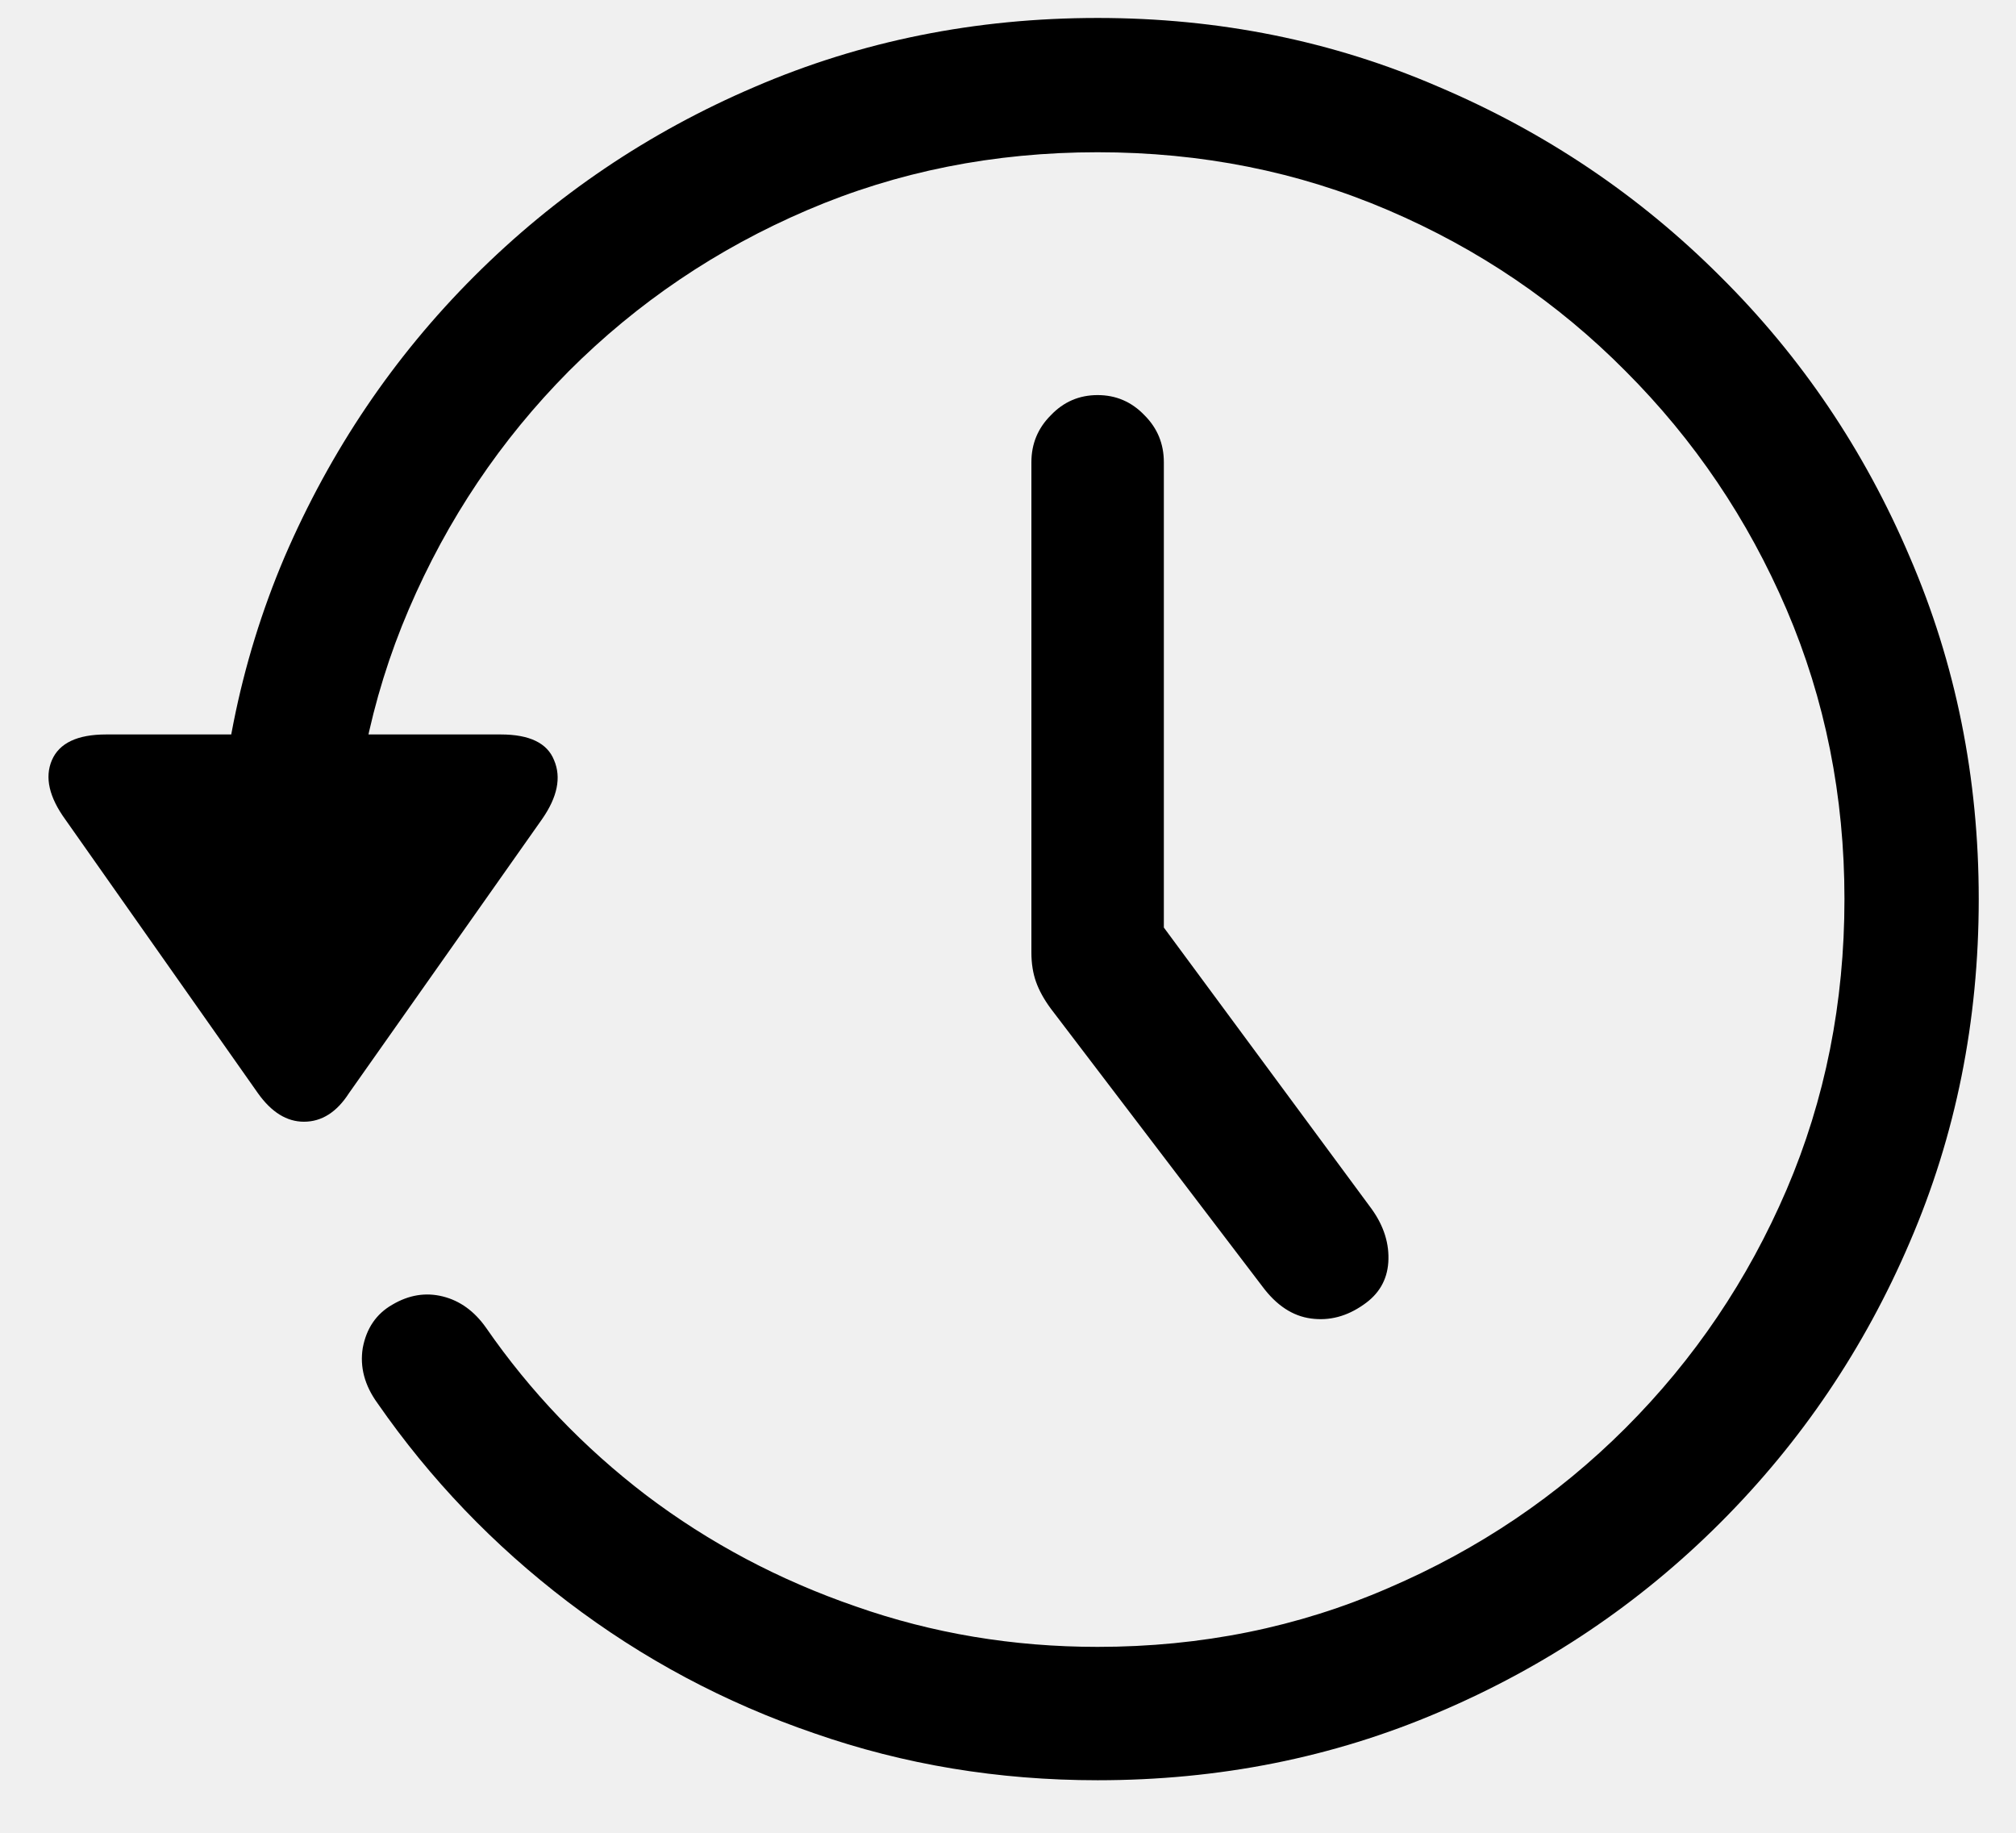
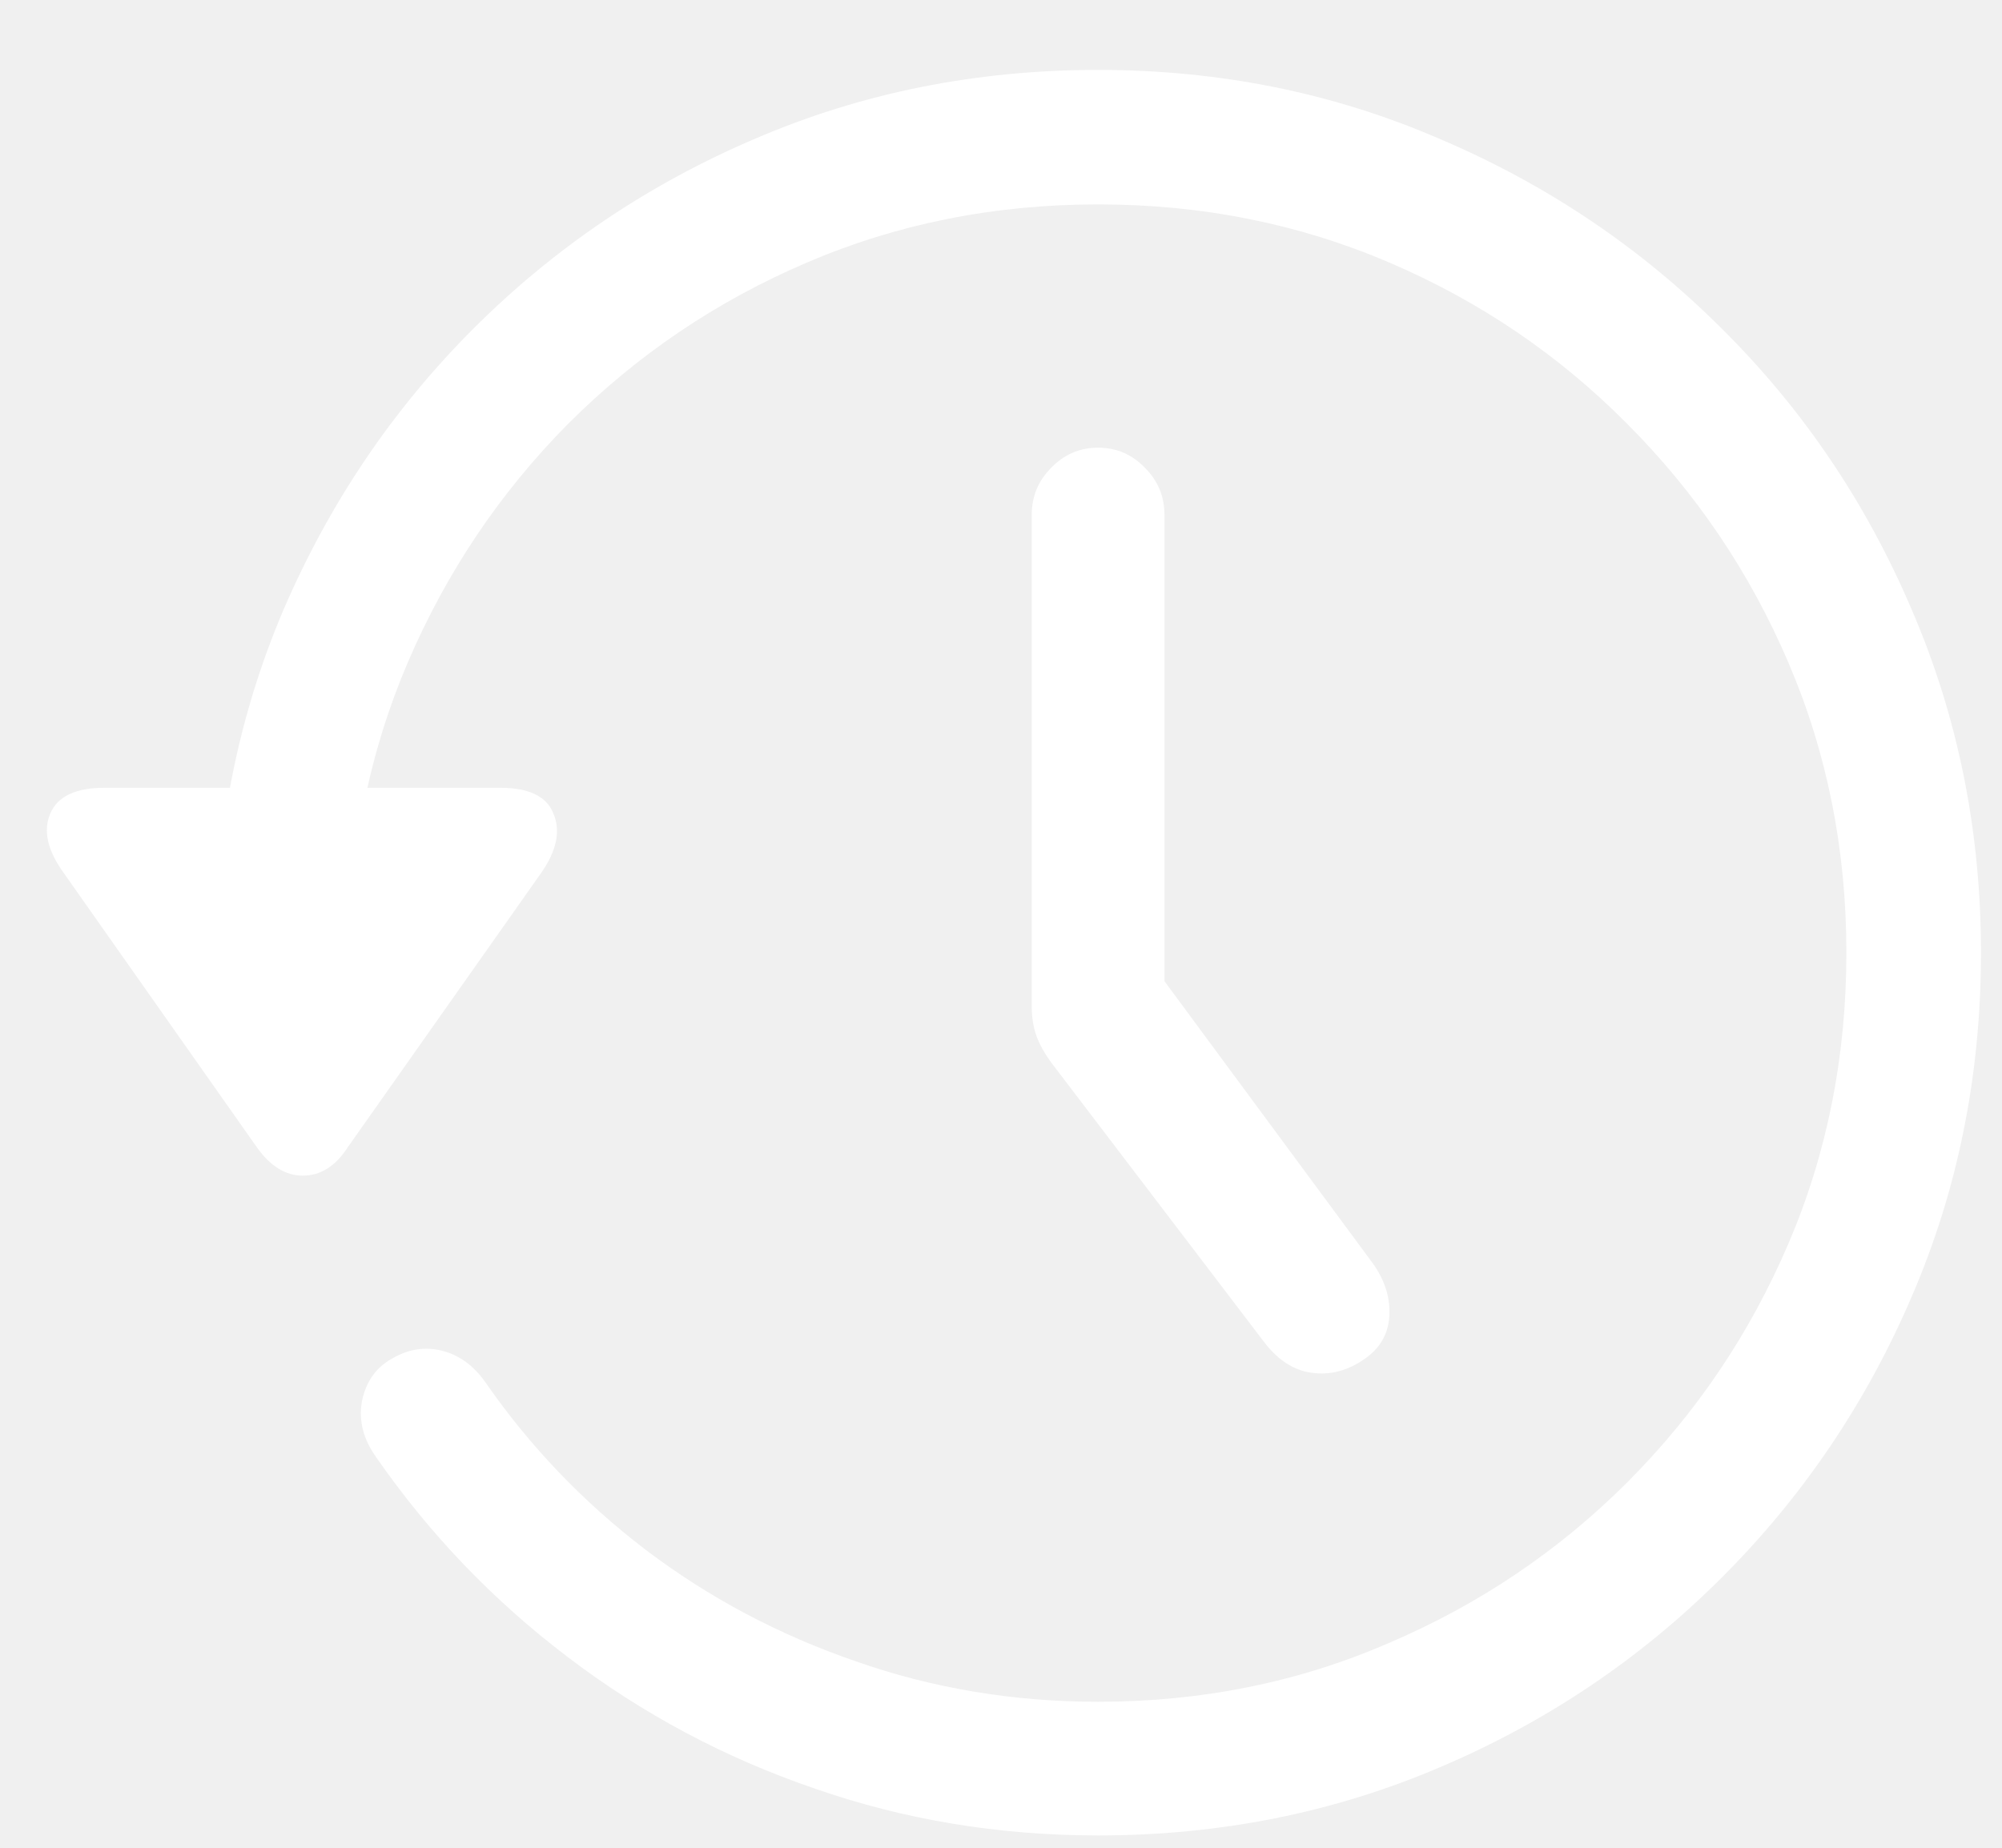
- <svg xmlns="http://www.w3.org/2000/svg" width="33" height="30" viewBox="0 0 33 30" fill="none">
-   <path d="M17.967 6.467C18.268 6.467 18.524 6.577 18.735 6.798C18.946 7.009 19.051 7.265 19.051 7.566V17.171L17.907 13.633L22.454 19.791C22.655 20.072 22.745 20.363 22.725 20.664C22.705 20.955 22.569 21.186 22.318 21.357C22.047 21.547 21.761 21.623 21.46 21.582C21.159 21.542 20.893 21.367 20.662 21.055L17.2 16.509C17.089 16.358 17.009 16.213 16.959 16.072C16.909 15.932 16.883 15.771 16.883 15.59V7.566C16.883 7.265 16.989 7.009 17.2 6.798C17.41 6.577 17.666 6.467 17.967 6.467ZM17.967 29.14C16.341 29.14 14.796 28.884 13.33 28.372C11.865 27.871 10.52 27.153 9.295 26.22C8.081 25.296 7.042 24.212 6.179 22.968C5.968 22.677 5.888 22.375 5.938 22.064C5.998 21.743 6.159 21.507 6.42 21.357C6.691 21.196 6.967 21.151 7.248 21.221C7.529 21.291 7.765 21.462 7.956 21.733C8.678 22.777 9.551 23.69 10.575 24.473C11.609 25.256 12.753 25.863 14.008 26.295C15.262 26.736 16.582 26.957 17.967 26.957C19.664 26.957 21.249 26.636 22.725 25.994C24.2 25.361 25.495 24.488 26.609 23.374C27.733 22.25 28.611 20.95 29.244 19.475C29.876 17.999 30.192 16.413 30.192 14.717C30.192 13.031 29.876 11.45 29.244 9.975C28.611 8.499 27.733 7.2 26.609 6.075C25.495 4.951 24.2 4.073 22.725 3.441C21.249 2.808 19.664 2.492 17.967 2.492C16.271 2.492 14.685 2.808 13.21 3.441C11.735 4.073 10.435 4.951 9.311 6.075C8.196 7.2 7.323 8.499 6.691 9.975C6.059 11.45 5.742 13.031 5.742 14.717H3.544C3.544 12.73 3.916 10.863 4.658 9.117C5.411 7.37 6.445 5.84 7.76 4.525C9.085 3.2 10.615 2.166 12.352 1.423C14.098 0.671 15.97 0.294 17.967 0.294C19.955 0.294 21.817 0.671 23.553 1.423C25.299 2.166 26.835 3.2 28.16 4.525C29.485 5.84 30.518 7.37 31.261 9.117C32.014 10.863 32.39 12.73 32.39 14.717C32.39 16.715 32.014 18.586 31.261 20.333C30.518 22.069 29.485 23.6 28.16 24.925C26.835 26.25 25.299 27.283 23.553 28.026C21.817 28.769 19.955 29.14 17.967 29.14ZM1.738 12.022H8.196C8.668 12.022 8.959 12.163 9.07 12.444C9.19 12.725 9.125 13.046 8.874 13.407L5.712 17.894C5.512 18.205 5.266 18.361 4.975 18.361C4.694 18.361 4.443 18.205 4.222 17.894L1.075 13.422C0.804 13.051 0.729 12.725 0.849 12.444C0.97 12.163 1.266 12.022 1.738 12.022Z" fill="black" />
+ <svg xmlns="http://www.w3.org/2000/svg" width="26" height="24" viewBox="0 0 26 24" fill="none">
+   <path d="M14.261 5.815C14.5 5.815 14.704 5.903 14.871 6.078C15.039 6.246 15.123 6.449 15.123 6.689V14.325L14.213 11.512L17.827 16.407C17.987 16.631 18.059 16.862 18.043 17.101C18.027 17.333 17.919 17.516 17.72 17.652C17.504 17.804 17.277 17.863 17.037 17.831C16.798 17.8 16.587 17.66 16.403 17.413L13.65 13.798C13.563 13.678 13.499 13.563 13.459 13.451C13.419 13.339 13.399 13.212 13.399 13.068V6.689C13.399 6.449 13.483 6.246 13.65 6.078C13.818 5.903 14.021 5.815 14.261 5.815ZM14.261 23.84C12.968 23.84 11.739 23.636 10.575 23.229C9.41 22.83 8.34 22.26 7.367 21.518C6.401 20.784 5.576 19.922 4.889 18.933C4.722 18.701 4.658 18.462 4.698 18.215C4.746 17.959 4.873 17.772 5.081 17.652C5.296 17.524 5.516 17.488 5.739 17.544C5.963 17.6 6.15 17.736 6.302 17.951C6.876 18.781 7.57 19.507 8.384 20.129C9.206 20.752 10.116 21.235 11.113 21.578C12.11 21.929 13.16 22.104 14.261 22.104C15.609 22.104 16.87 21.849 18.043 21.338C19.216 20.836 20.245 20.141 21.131 19.256C22.024 18.362 22.723 17.329 23.225 16.156C23.728 14.983 23.979 13.722 23.979 12.374C23.979 11.033 23.728 9.777 23.225 8.604C22.723 7.431 22.024 6.398 21.131 5.504C20.245 4.61 19.216 3.912 18.043 3.41C16.87 2.907 15.609 2.655 14.261 2.655C12.912 2.655 11.652 2.907 10.479 3.41C9.306 3.912 8.273 4.61 7.379 5.504C6.493 6.398 5.799 7.431 5.296 8.604C4.794 9.777 4.542 11.033 4.542 12.374H2.795C2.795 10.794 3.09 9.31 3.681 7.922C4.279 6.533 5.101 5.316 6.146 4.271C7.199 3.218 8.416 2.396 9.797 1.806C11.185 1.207 12.673 0.908 14.261 0.908C15.841 0.908 17.321 1.207 18.701 1.806C20.089 2.396 21.31 3.218 22.363 4.271C23.417 5.316 24.238 6.533 24.829 7.922C25.427 9.31 25.727 10.794 25.727 12.374C25.727 13.962 25.427 15.45 24.829 16.838C24.238 18.218 23.417 19.435 22.363 20.488C21.31 21.542 20.089 22.364 18.701 22.954C17.321 23.544 15.841 23.84 14.261 23.84ZM1.359 10.232H6.493C6.868 10.232 7.1 10.343 7.187 10.567C7.283 10.79 7.231 11.045 7.032 11.333L4.518 14.899C4.359 15.147 4.163 15.27 3.932 15.27C3.709 15.27 3.509 15.147 3.334 14.899L0.832 11.345C0.617 11.049 0.557 10.79 0.653 10.567C0.748 10.343 0.984 10.232 1.359 10.232Z" fill="white" />
</svg>
